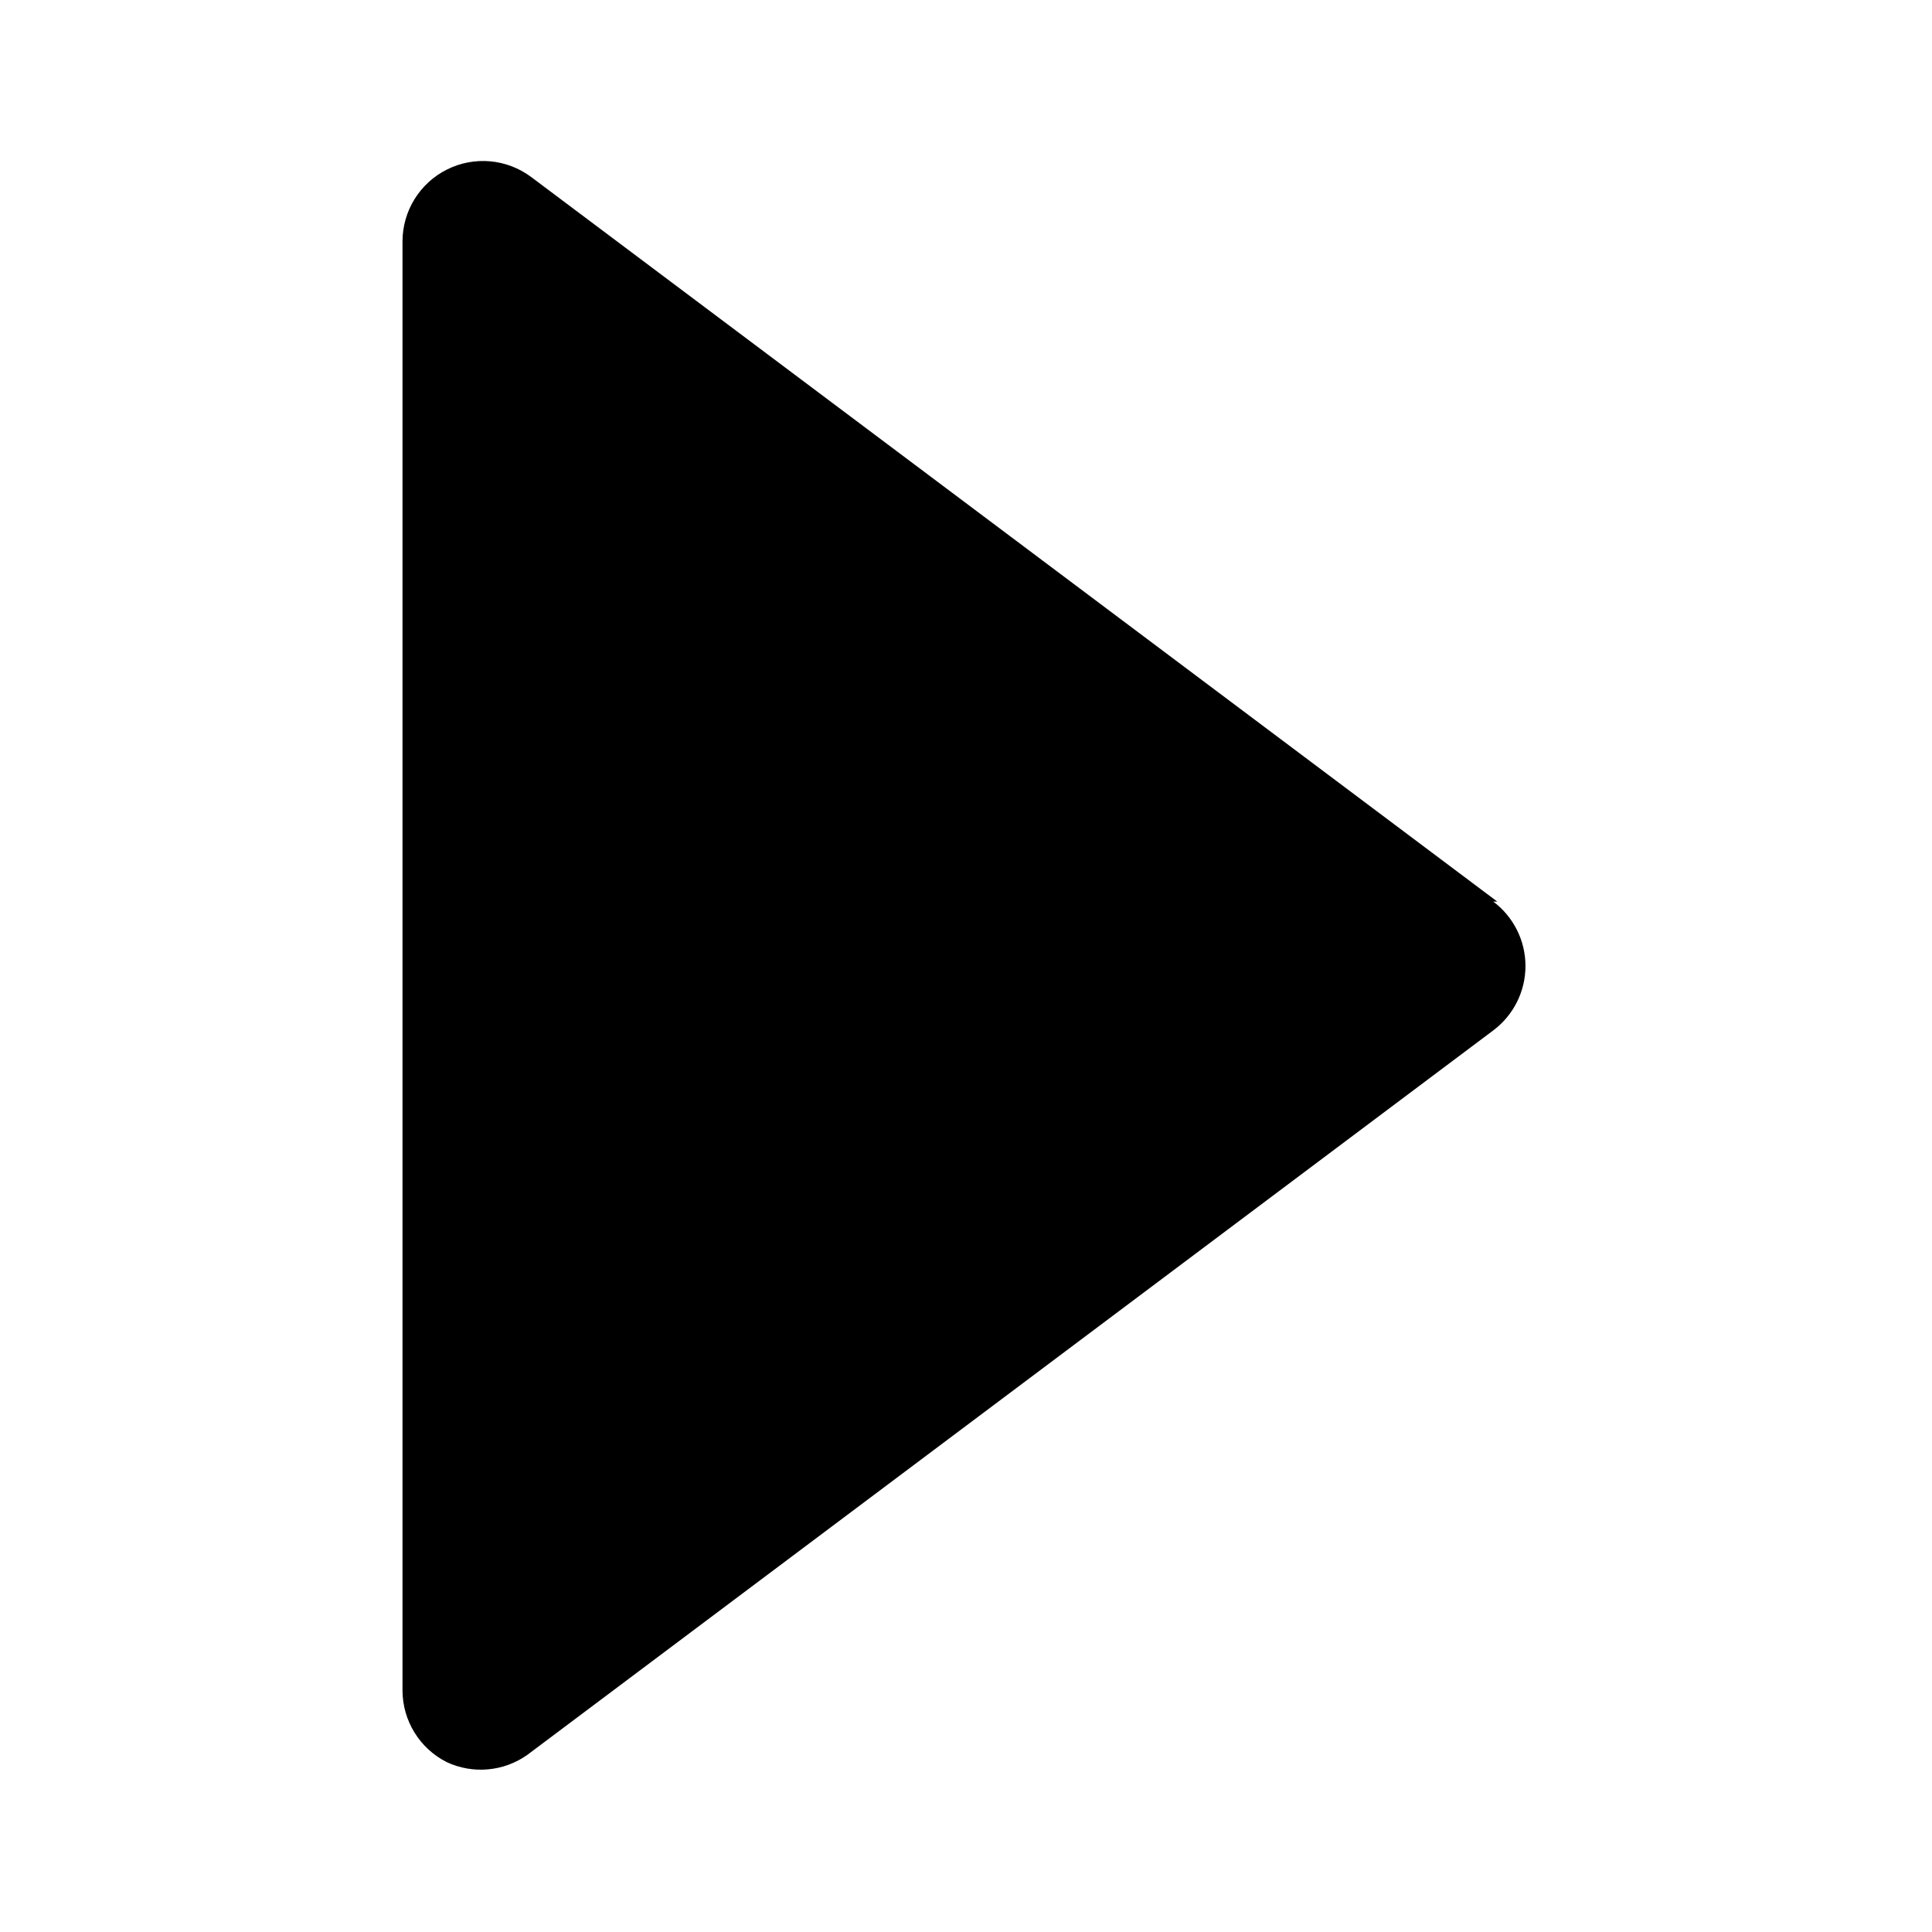
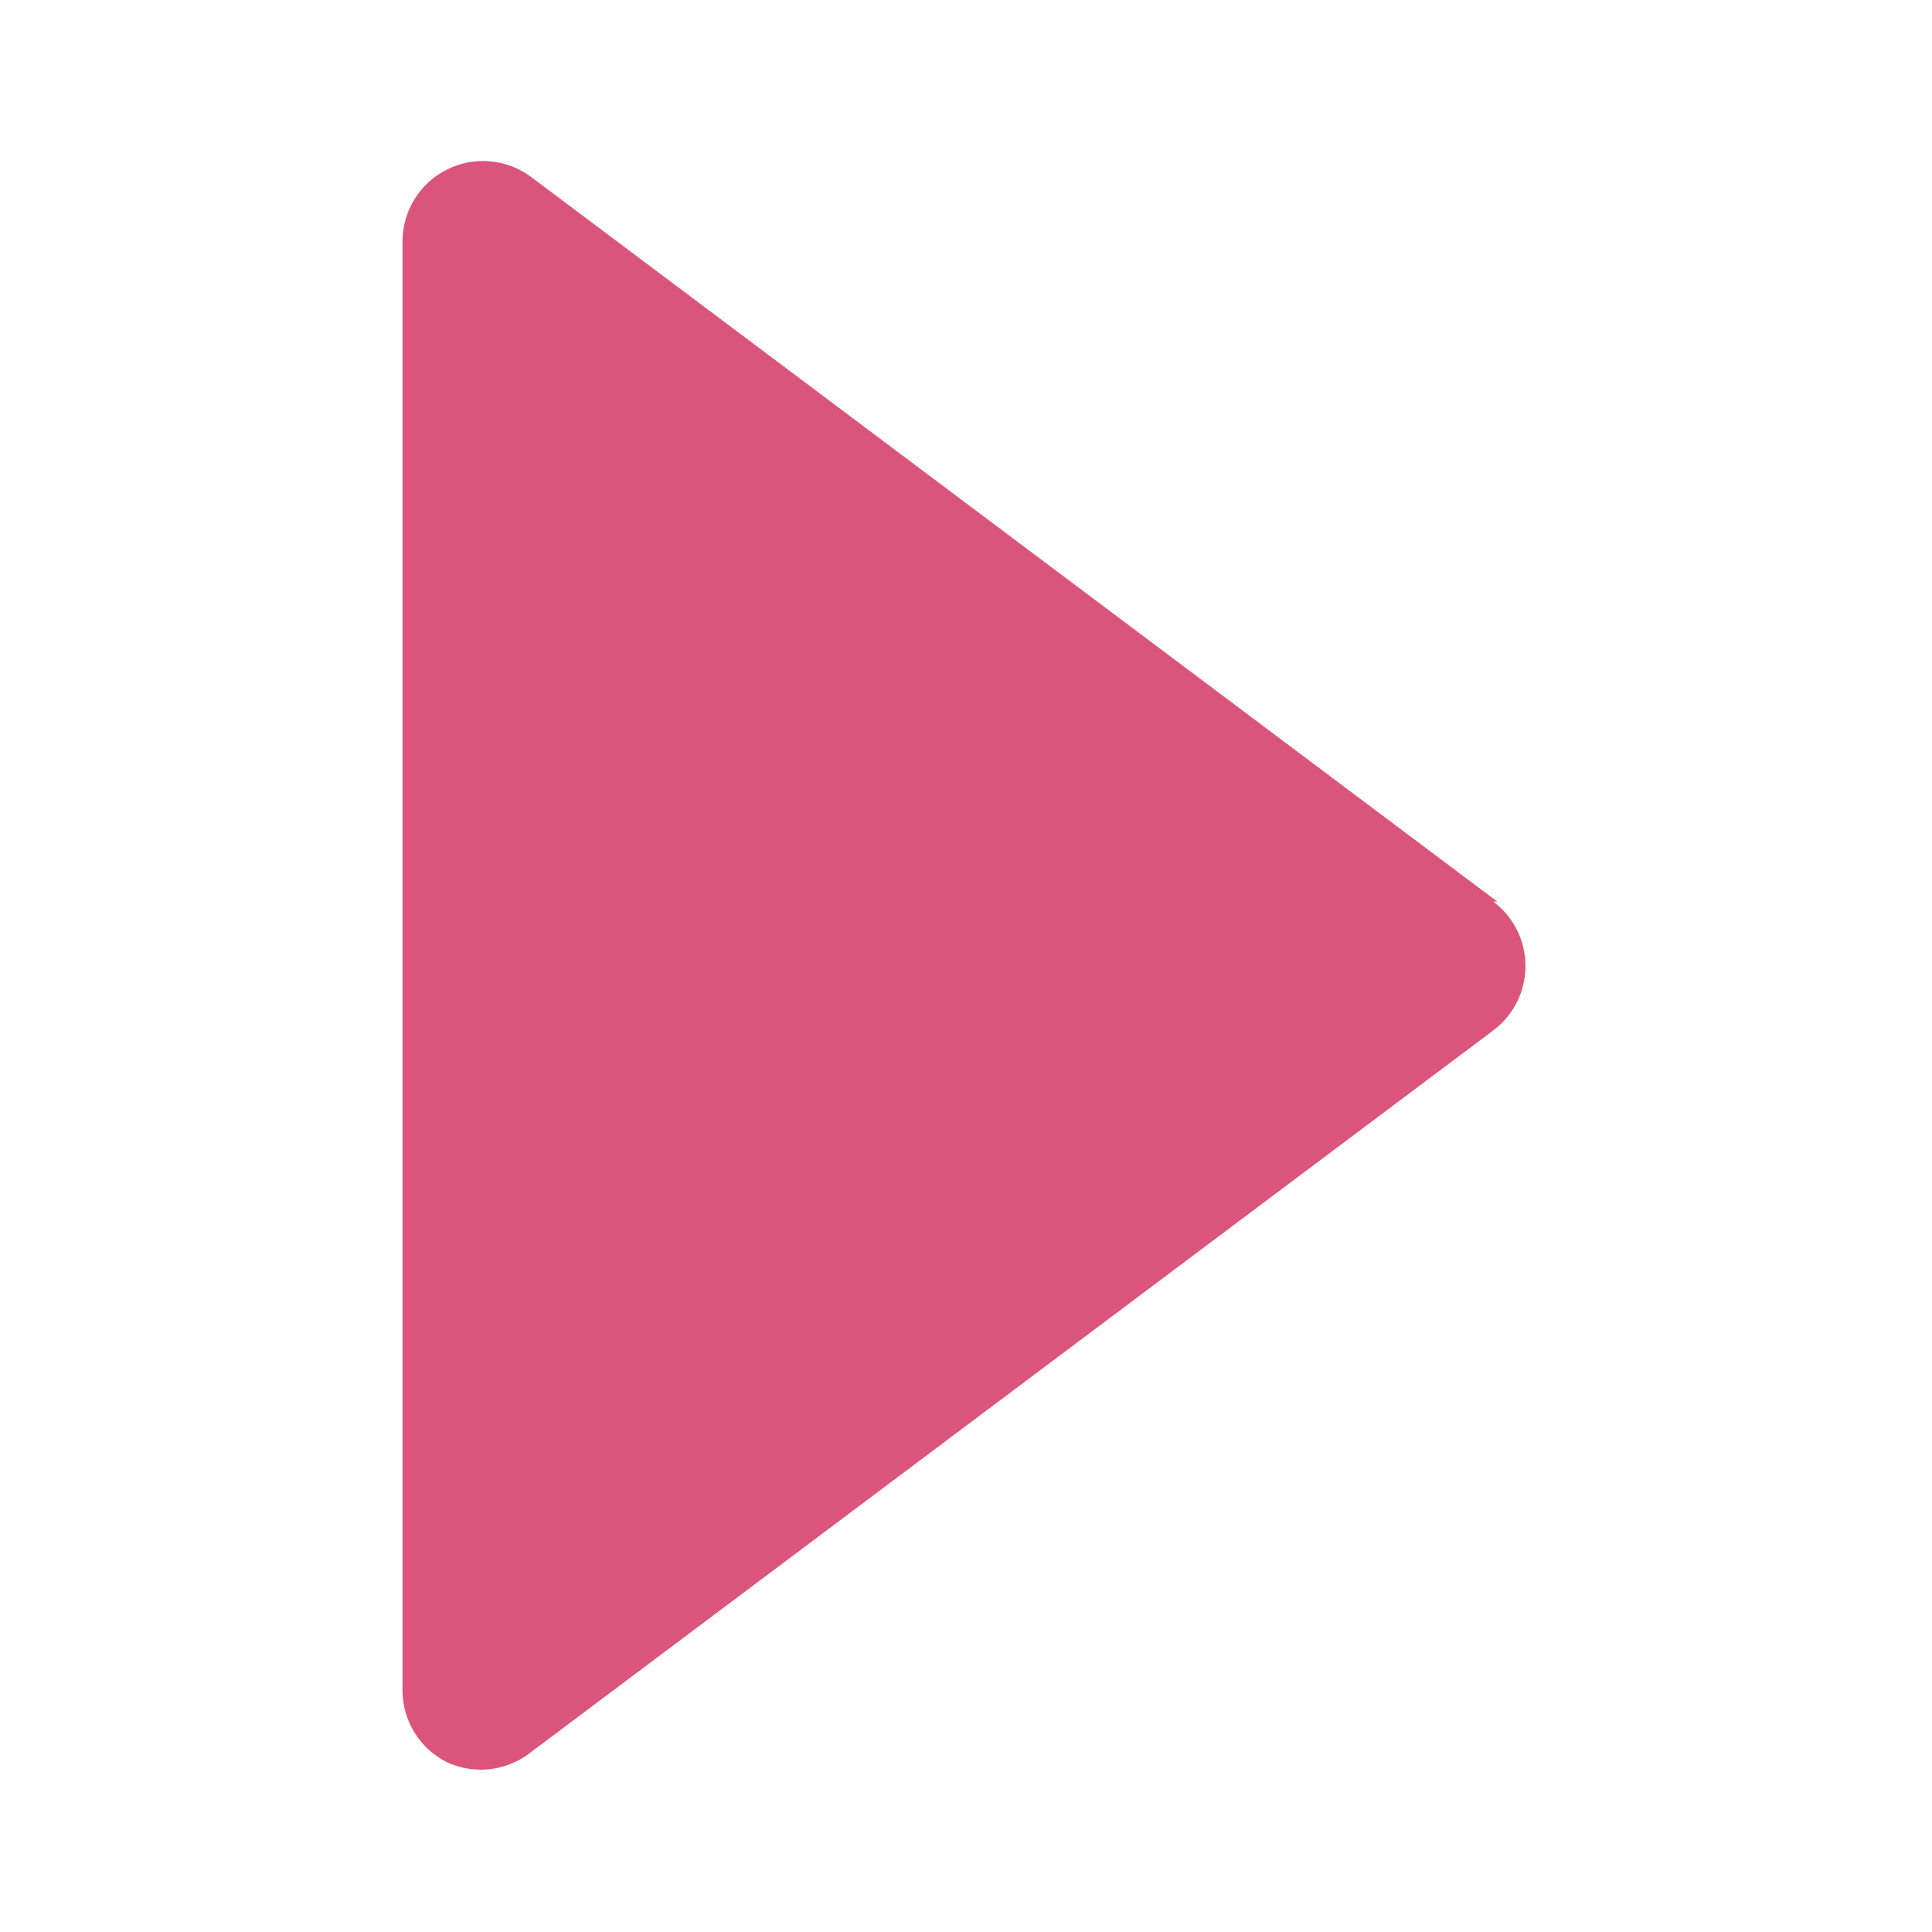
- <svg xmlns="http://www.w3.org/2000/svg" fill="#000000" width="800px" height="800px" viewBox="0 0 24 24" id="next" data-name="Flat Color" class="icon flat-color">
-   <path id="primary" d="M18.6,11.2l-12-9A1,1,0,0,0,5,3V21a1,1,0,0,0,.55.89,1,1,0,0,0,1-.09l12-9a1,1,0,0,0,0-1.6Z" style="fill: rgb(0, 0, 0);" />
+ <svg xmlns="http://www.w3.org/2000/svg" fill="#db547c" width="800px" height="800px" viewBox="0 0 24 24" id="next" data-name="Flat Color" class="icon flat-color">
+   <path id="primary" d="M18.6,11.2l-12-9A1,1,0,0,0,5,3V21a1,1,0,0,0,.55.89,1,1,0,0,0,1-.09l12-9a1,1,0,0,0,0-1.6Z" />
</svg>
